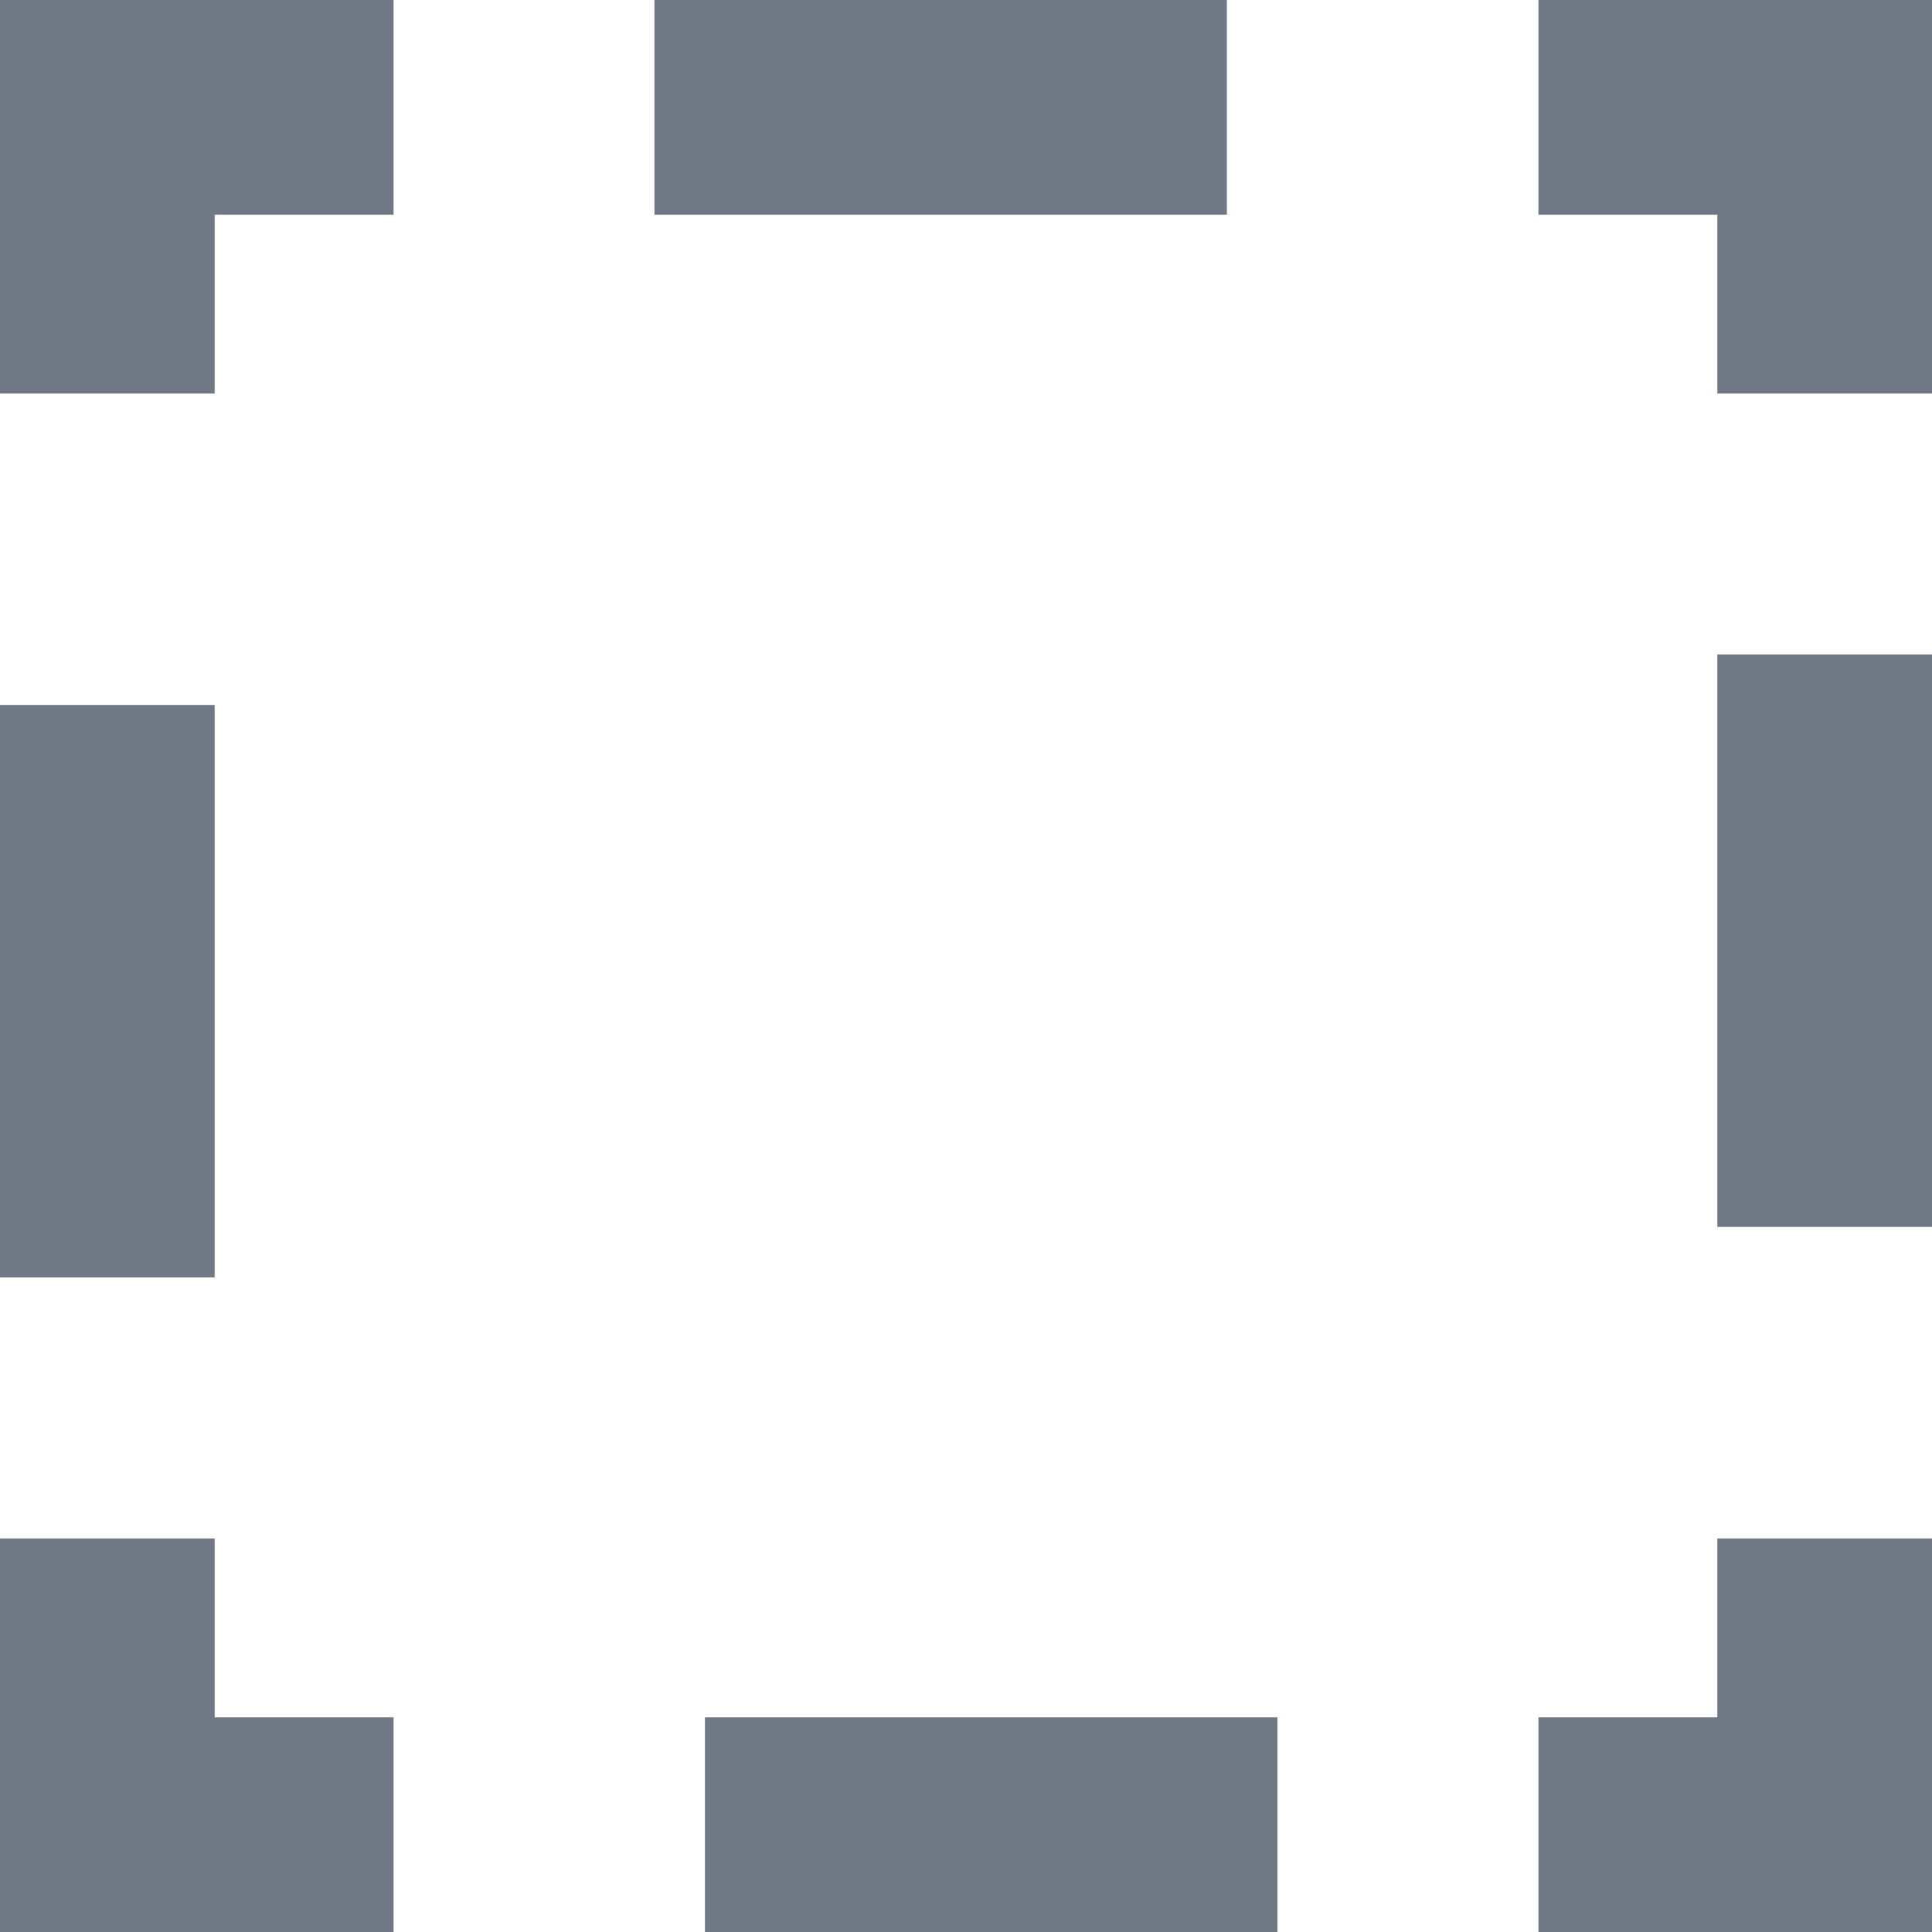
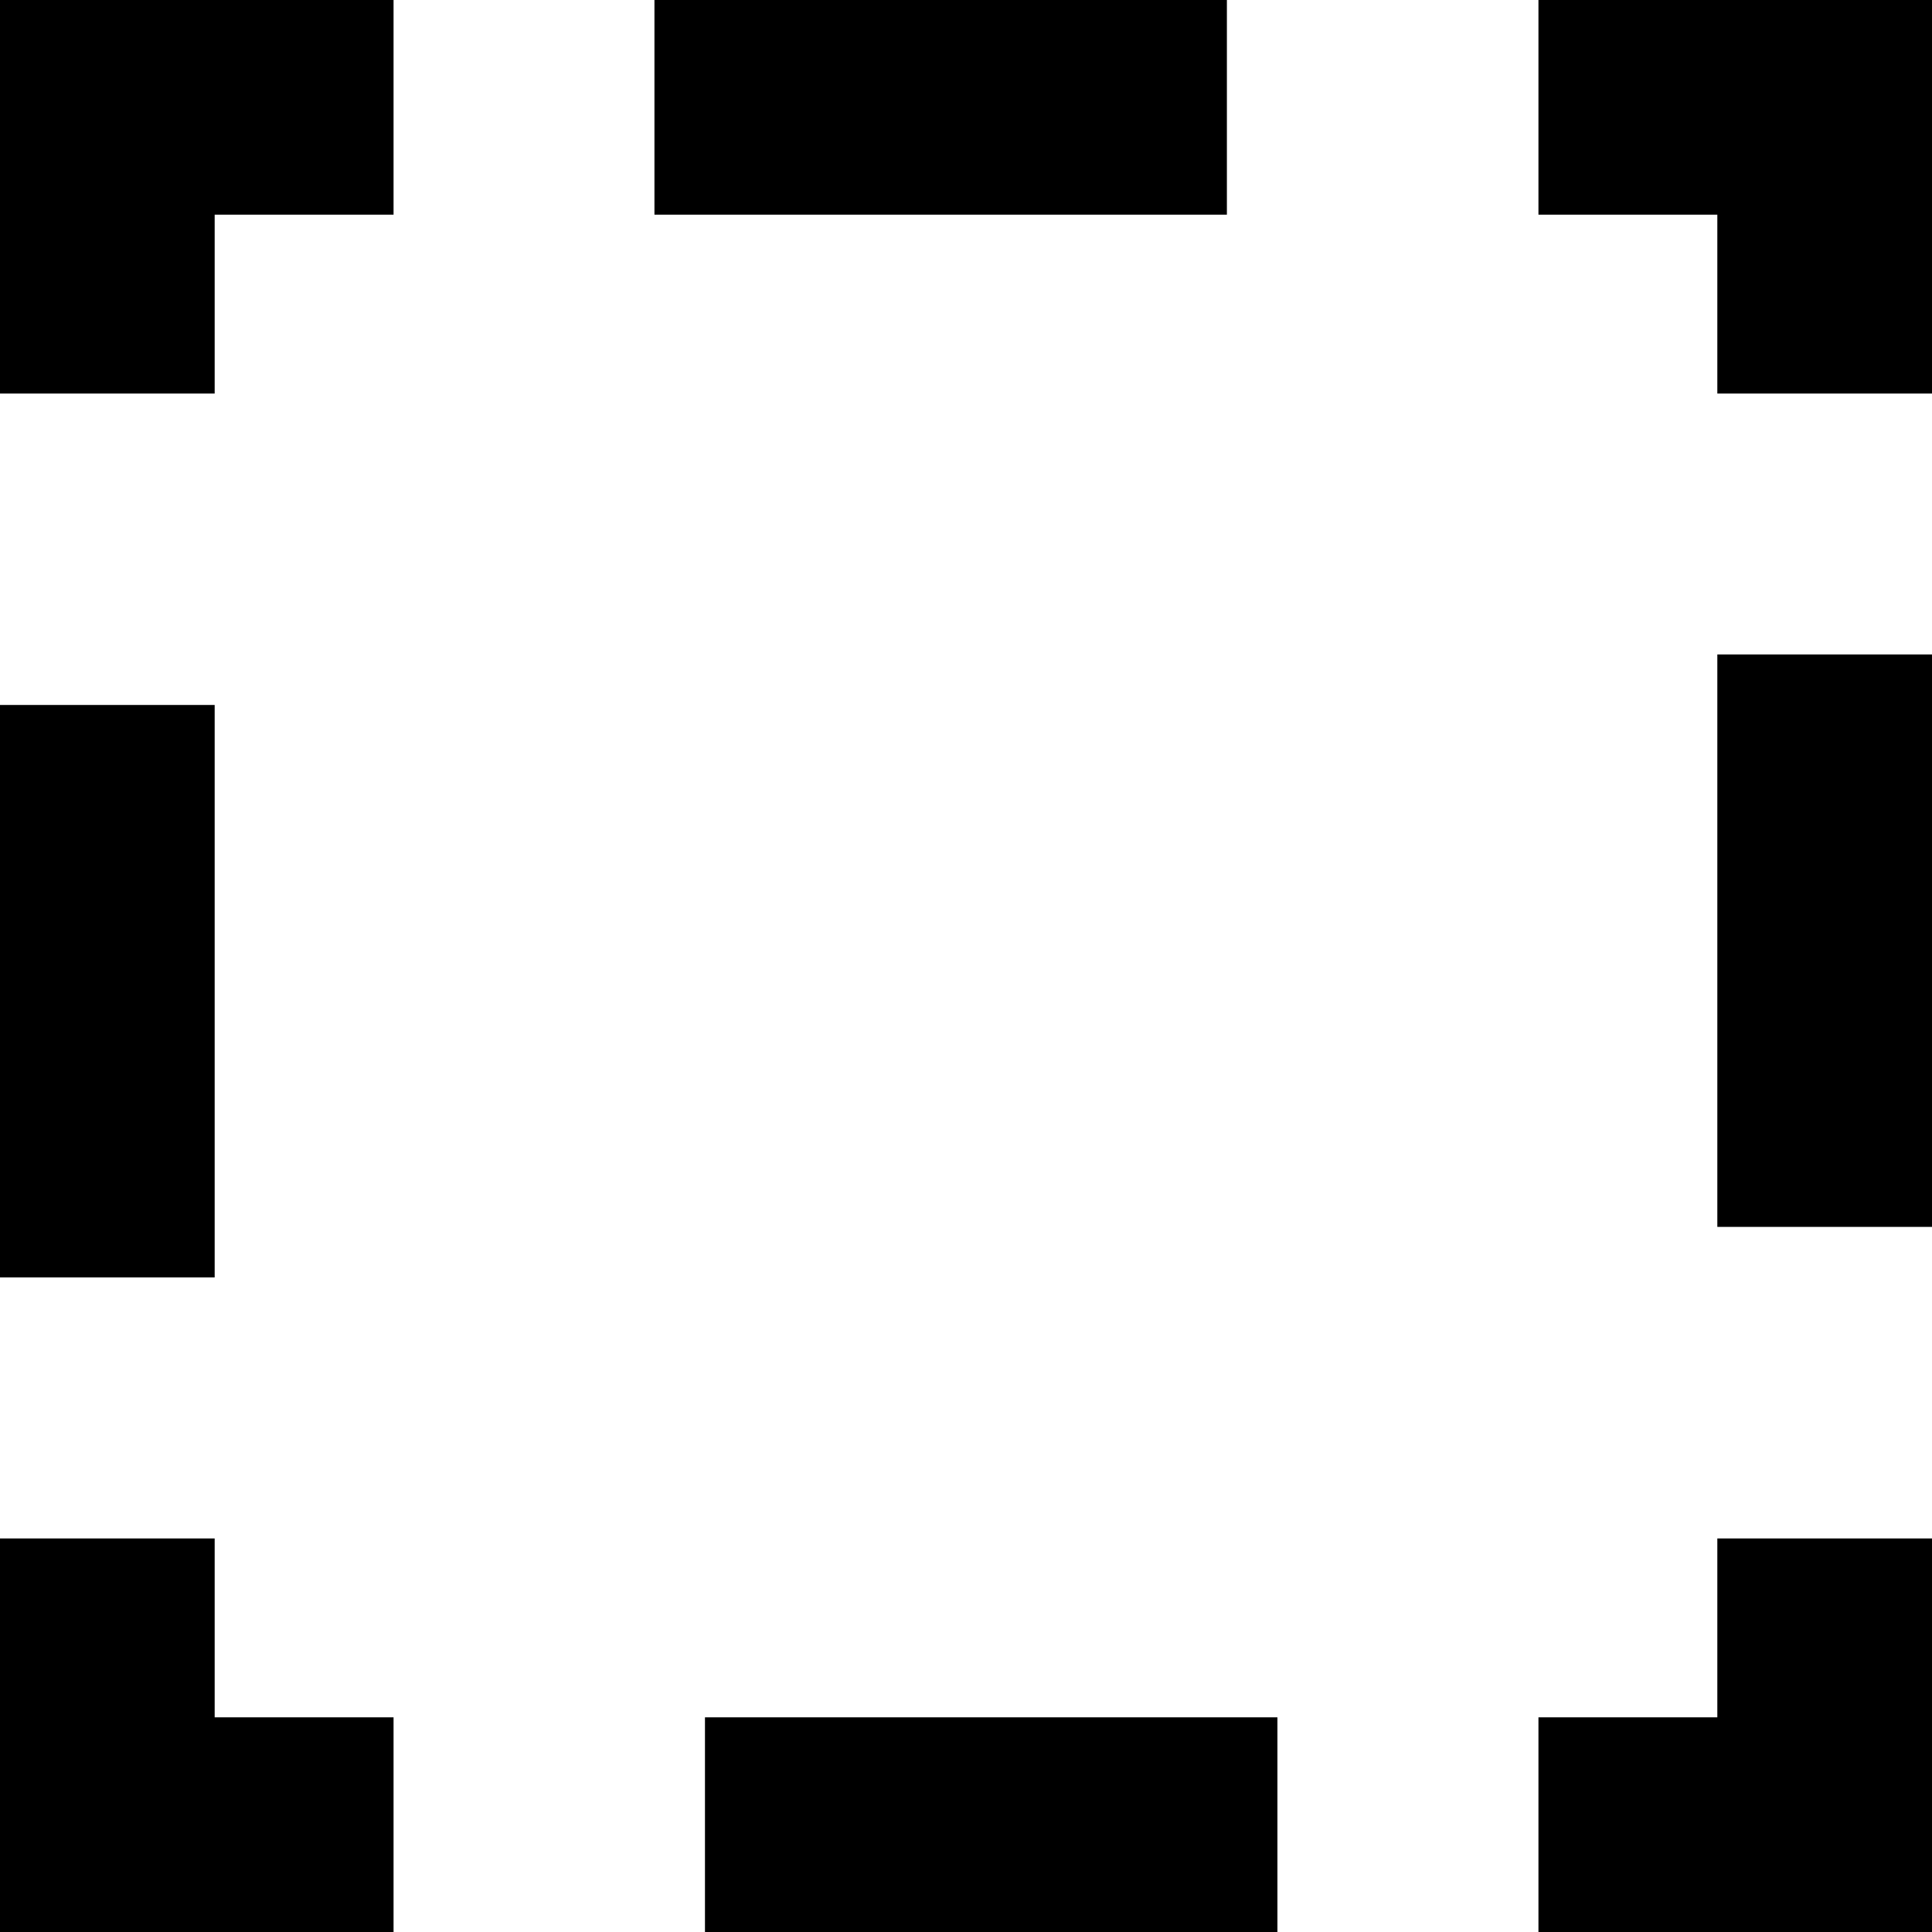
<svg xmlns="http://www.w3.org/2000/svg" width="13.5" height="13.5" viewBox="0 0 13.5 13.5">
  <g id="Label_zone" transform="translate(0.75 0.75)">
-     <path id="Tracé_386" data-name="Tracé 386" d="M14.85,12.85v2h-2" transform="translate(-2.85 -2.85)" fill="none" stroke="#707785" stroke-width="1.5" />
-     <line id="Ligne_1181" data-name="Ligne 1181" x1="5.5" transform="translate(2.676 12)" fill="none" stroke="#707785" stroke-width="1.5" stroke-dasharray="4 3" />
-     <path id="Tracé_387" data-name="Tracé 387" d="M2.85,14.85h-2v-2" transform="translate(-0.85 -2.85)" fill="none" stroke="#707785" stroke-width="1.5" />
-     <line id="Ligne_1182" data-name="Ligne 1182" y1="5.5" transform="translate(0 2.676)" fill="none" stroke="#707785" stroke-width="1.5" stroke-dasharray="4 3" />
-     <path id="Tracé_388" data-name="Tracé 388" d="M.85,2.85v-2h2" transform="translate(-0.85 -0.85)" fill="none" stroke="#707785" stroke-width="1.5" />
-     <line id="Ligne_1183" data-name="Ligne 1183" x2="5.5" transform="translate(3.823 0)" fill="none" stroke="#707785" stroke-width="1.5" stroke-dasharray="4 3" />
-     <path id="Tracé_389" data-name="Tracé 389" d="M12.85.85h2v2" transform="translate(-2.85 -0.85)" fill="none" stroke="#707785" stroke-width="1.5" />
-     <line id="Ligne_1184" data-name="Ligne 1184" y2="5.5" transform="translate(12 3.823)" fill="none" stroke="#707785" stroke-width="1.5" stroke-dasharray="4 3" />
+     <path id="Tracé_386" data-name="Tracé 386" d="M14.85,12.85v2h-2" transform="translate(-2.85 -2.85)" fill="none" stroke="currentColor" stroke-width="1.5" />
+     <line id="Ligne_1181" data-name="Ligne 1181" x1="5.5" transform="translate(2.676 12)" fill="none" stroke="currentColor" stroke-width="1.5" stroke-dasharray="4 3" />
+     <path id="Tracé_387" data-name="Tracé 387" d="M2.85,14.85h-2v-2" transform="translate(-0.85 -2.85)" fill="none" stroke="currentColor" stroke-width="1.5" />
+     <line id="Ligne_1182" data-name="Ligne 1182" y1="5.5" transform="translate(0 2.676)" fill="none" stroke="currentColor" stroke-width="1.5" stroke-dasharray="4 3" />
+     <path id="Tracé_388" data-name="Tracé 388" d="M.85,2.85v-2h2" transform="translate(-0.85 -0.85)" fill="none" stroke="currentColor" stroke-width="1.5" />
+     <line id="Ligne_1183" data-name="Ligne 1183" x2="5.5" transform="translate(3.823 0)" fill="none" stroke="currentColor" stroke-width="1.5" stroke-dasharray="4 3" />
+     <path id="Tracé_389" data-name="Tracé 389" d="M12.85.85h2v2" transform="translate(-2.85 -0.85)" fill="none" stroke="currentColor" stroke-width="1.5" />
+     <line id="Ligne_1184" data-name="Ligne 1184" y2="5.5" transform="translate(12 3.823)" fill="none" stroke="currentColor" stroke-width="1.5" stroke-dasharray="4 3" />
  </g>
</svg>
